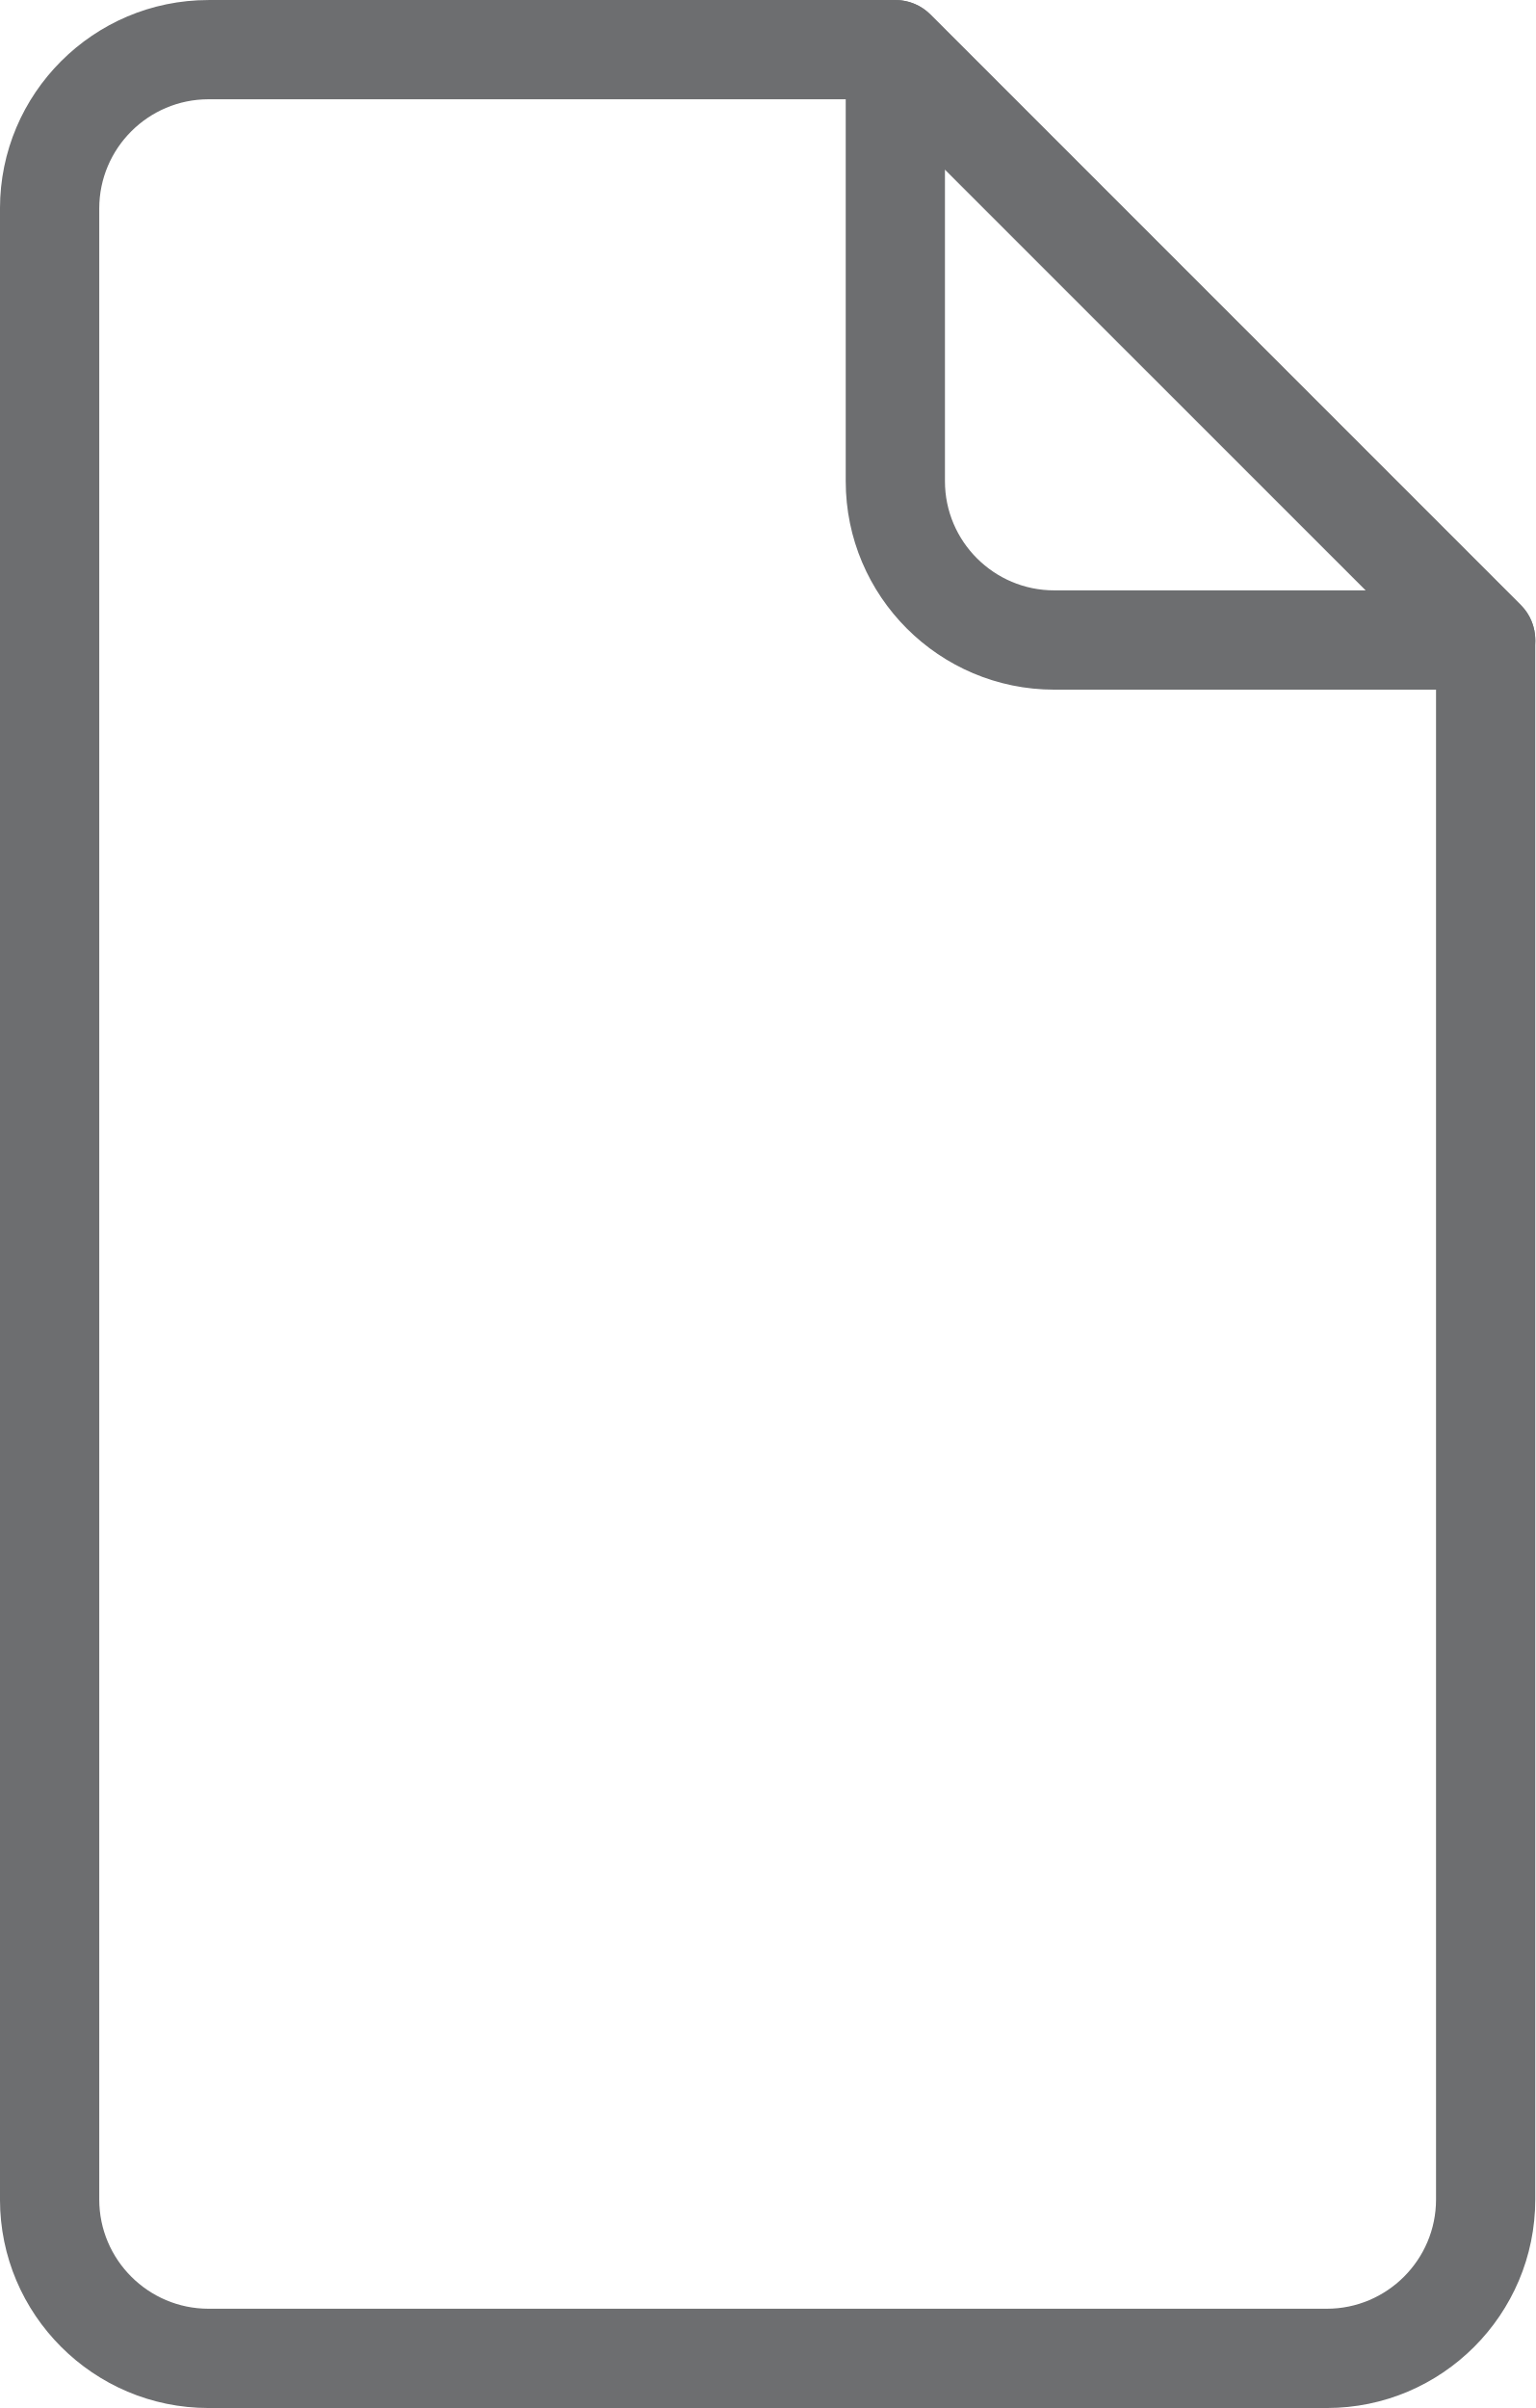
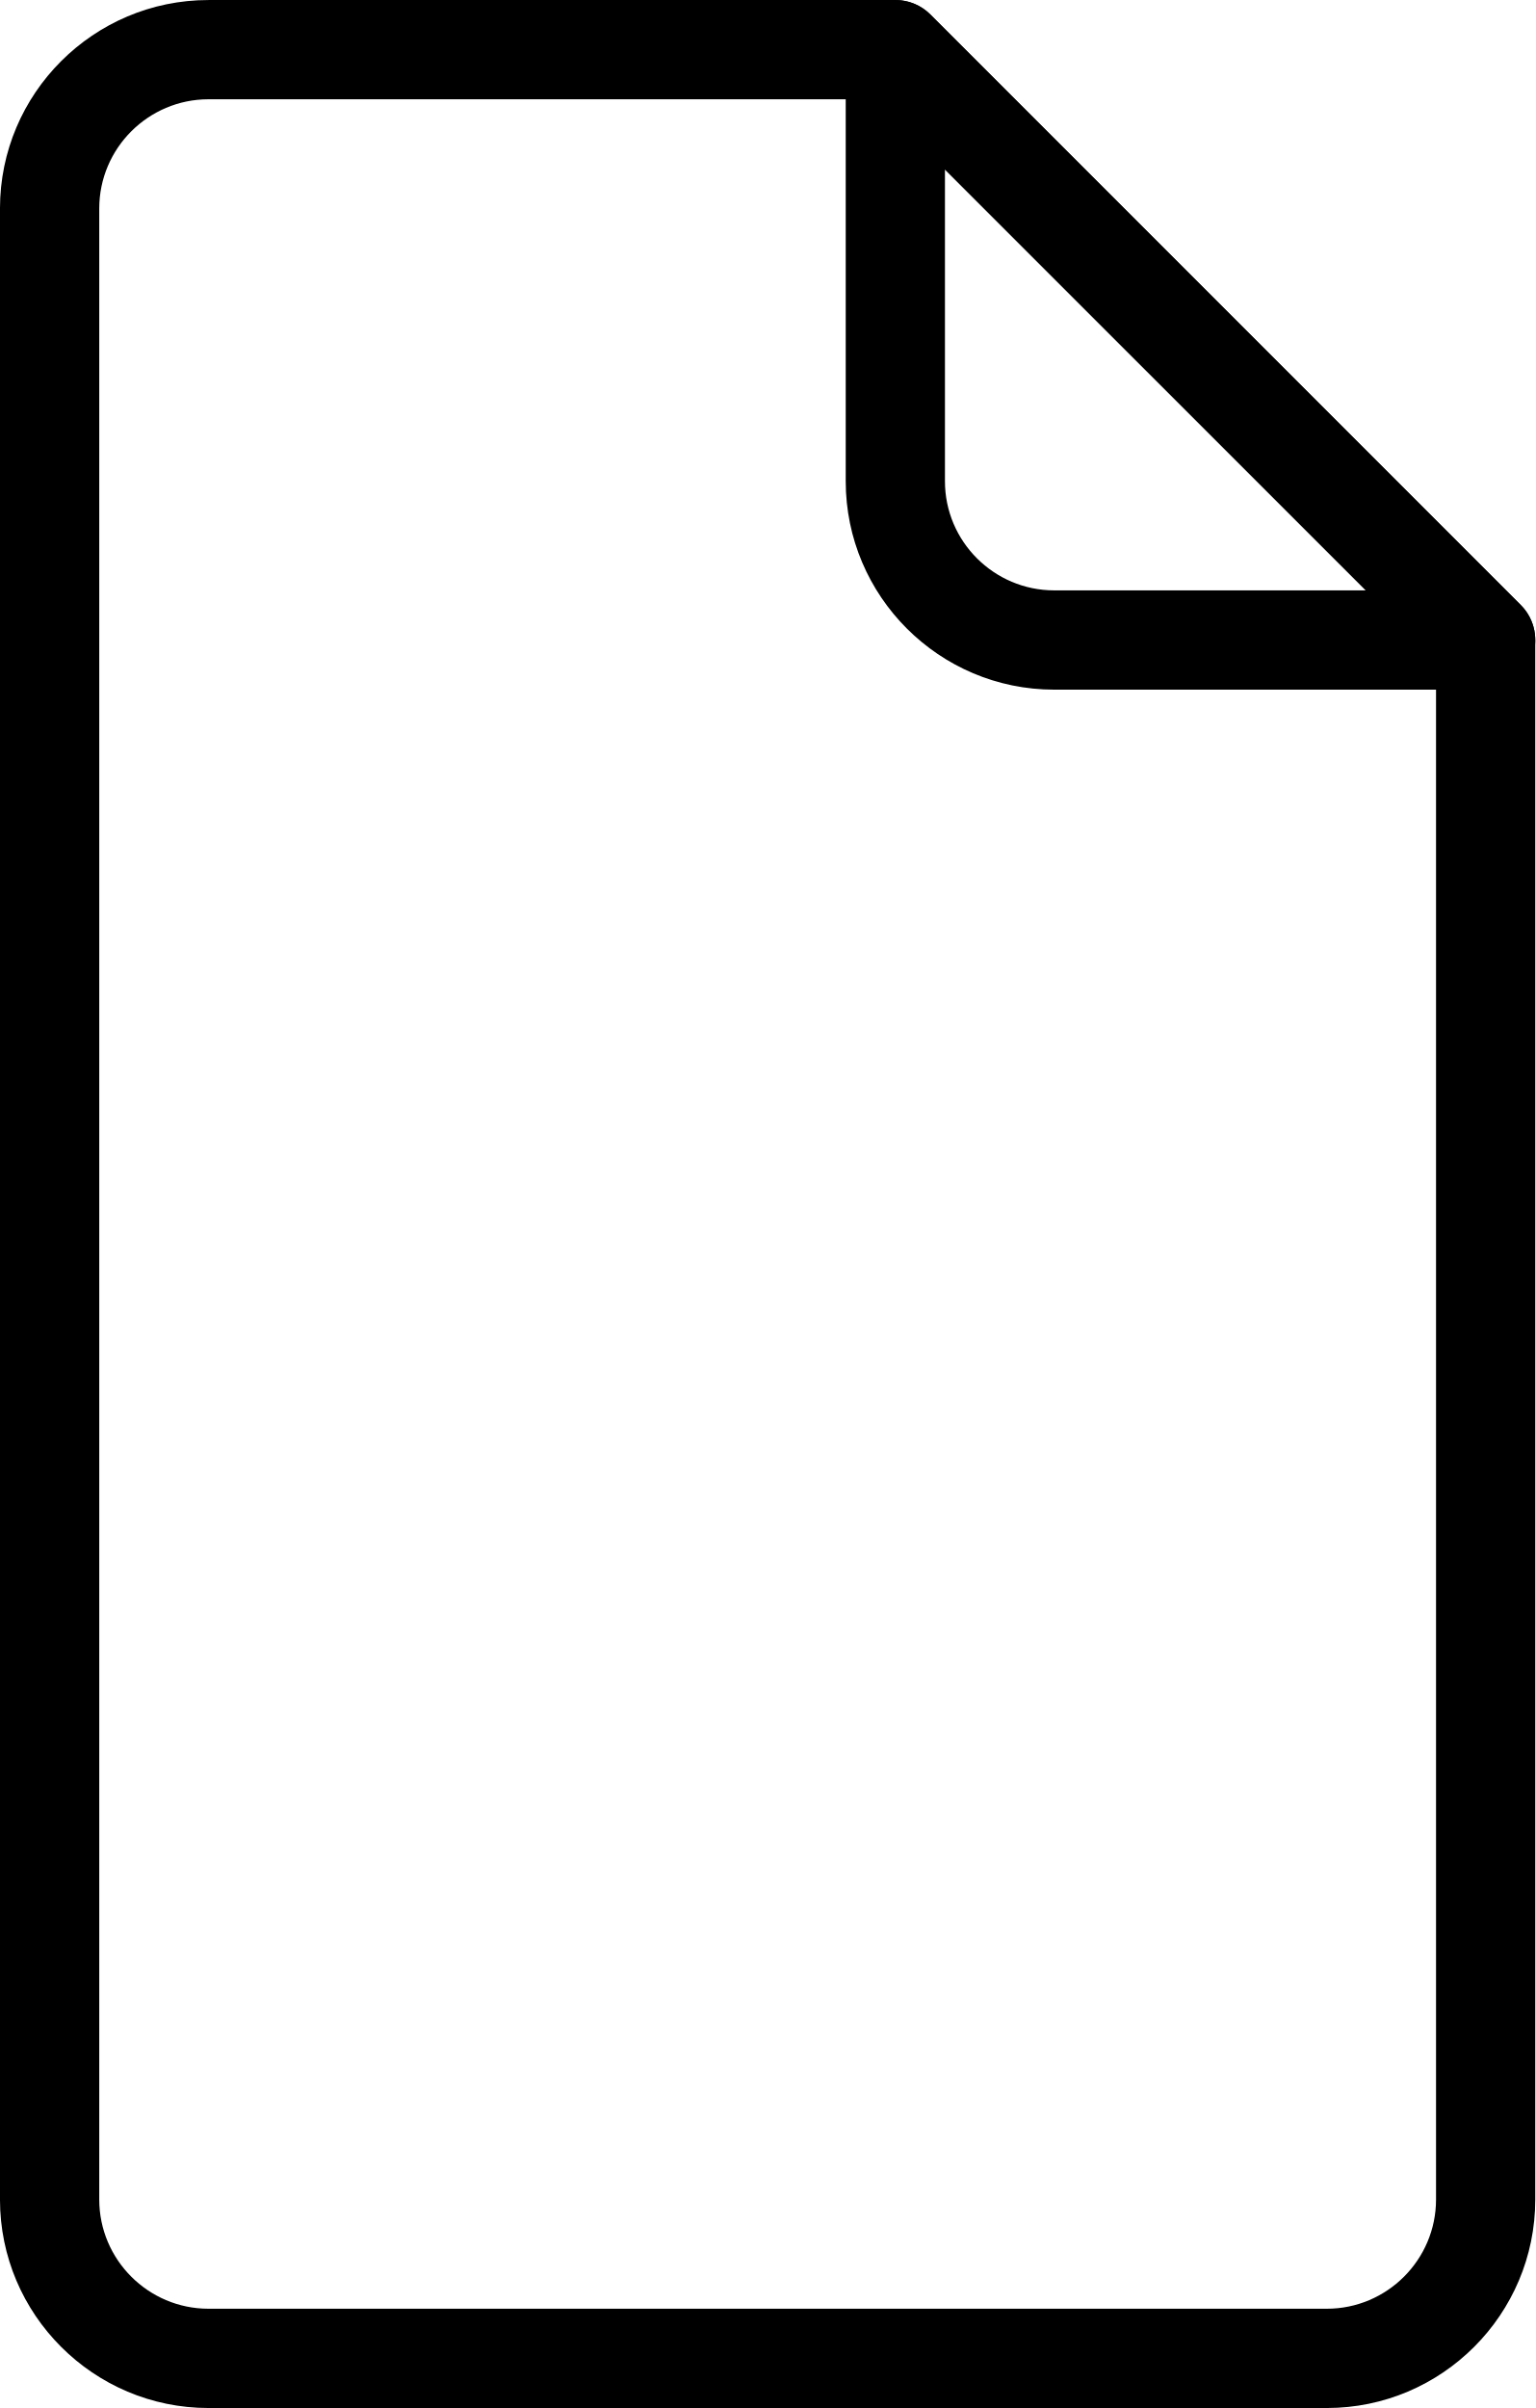
<svg xmlns="http://www.w3.org/2000/svg" viewBox="0 0 48.005 75.279" height="75.279" width="48.005" xml:space="preserve" id="svg2" version="1.1">
  <defs id="defs6">
    <clipPath id="clipPath18" clipPathUnits="userSpaceOnUse">
      <path id="path16" d="M 0,56.459 H 36.004 V 0 H 0 Z" />
    </clipPath>
  </defs>
  <g transform="matrix(1.333333,0,0,-1.333333,0,75.27933)" id="g10">
    <g id="g12">
      <g clip-path="url(#clipPath18)" id="g14">
        <g transform="translate(4.8896,54.1318)" id="g20">
-           <path id="path22" style="fill:#6d6e70;fill-opacity:1;fill-rule:nonzero;stroke:none" d="m 0,0 c -1.412,0 -2.562,-1.149 -2.562,-2.561 v -46.683 c 0,-1.41 1.15,-2.56 2.562,-2.56 h 26.226 c 1.412,0 2.561,1.15 2.561,2.56 v 36.083 L 15.625,0 Z M 26.226,-54.132 H 0 c -2.695,0 -4.89,2.193 -4.89,4.888 v 46.683 c 0,2.696 2.195,4.888 4.89,4.888 h 16.107 c 0.309,0 0.605,-0.121 0.823,-0.341 l 13.842,-13.842 c 0.22,-0.218 0.342,-0.514 0.342,-0.824 v -36.564 c 0,-2.695 -2.192,-4.888 -4.888,-4.888" />
+           <path id="path22" style="fill-opacity:1;fill-rule:nonzero;stroke:none" d="m 0,0 c -1.412,0 -2.562,-1.149 -2.562,-2.561 v -46.683 c 0,-1.41 1.15,-2.56 2.562,-2.56 h 26.226 c 1.412,0 2.561,1.15 2.561,2.56 v 36.083 L 15.625,0 Z M 26.226,-54.132 H 0 c -2.695,0 -4.89,2.193 -4.89,4.888 v 46.683 c 0,2.696 2.195,4.888 4.89,4.888 h 16.107 c 0.309,0 0.605,-0.121 0.823,-0.341 l 13.842,-13.842 c 0.22,-0.218 0.342,-0.514 0.342,-0.824 v -36.564 c 0,-2.695 -2.192,-4.888 -4.888,-4.888" />
        </g>
        <g transform="translate(22.1602,52.4854)" id="g24">
-           <path id="path26" style="fill:#6d6e70;fill-opacity:1;fill-rule:nonzero;stroke:none" d="M 0,0 V -7.309 C 0,-8.72 1.15,-9.868 2.563,-9.868 H 9.871 Z M 12.68,-12.196 H 2.563 c -2.697,0 -4.89,2.192 -4.89,4.887 V 2.812 c 0,0.469 0.284,0.894 0.719,1.074 0.434,0.179 0.935,0.08 1.267,-0.253 L 13.502,-10.21 c 0.334,-0.332 0.434,-0.833 0.253,-1.269 -0.18,-0.434 -0.604,-0.717 -1.075,-0.717" />
+           <path id="path26" style="fill-opacity:1;fill-rule:nonzero;stroke:none" d="M 0,0 V -7.309 C 0,-8.72 1.15,-9.868 2.563,-9.868 H 9.871 Z M 12.68,-12.196 H 2.563 c -2.697,0 -4.89,2.192 -4.89,4.887 V 2.812 c 0,0.469 0.284,0.894 0.719,1.074 0.434,0.179 0.935,0.08 1.267,-0.253 L 13.502,-10.21 c 0.334,-0.332 0.434,-0.833 0.253,-1.269 -0.18,-0.434 -0.604,-0.717 -1.075,-0.717" />
        </g>
      </g>
    </g>
  </g>
</svg>
